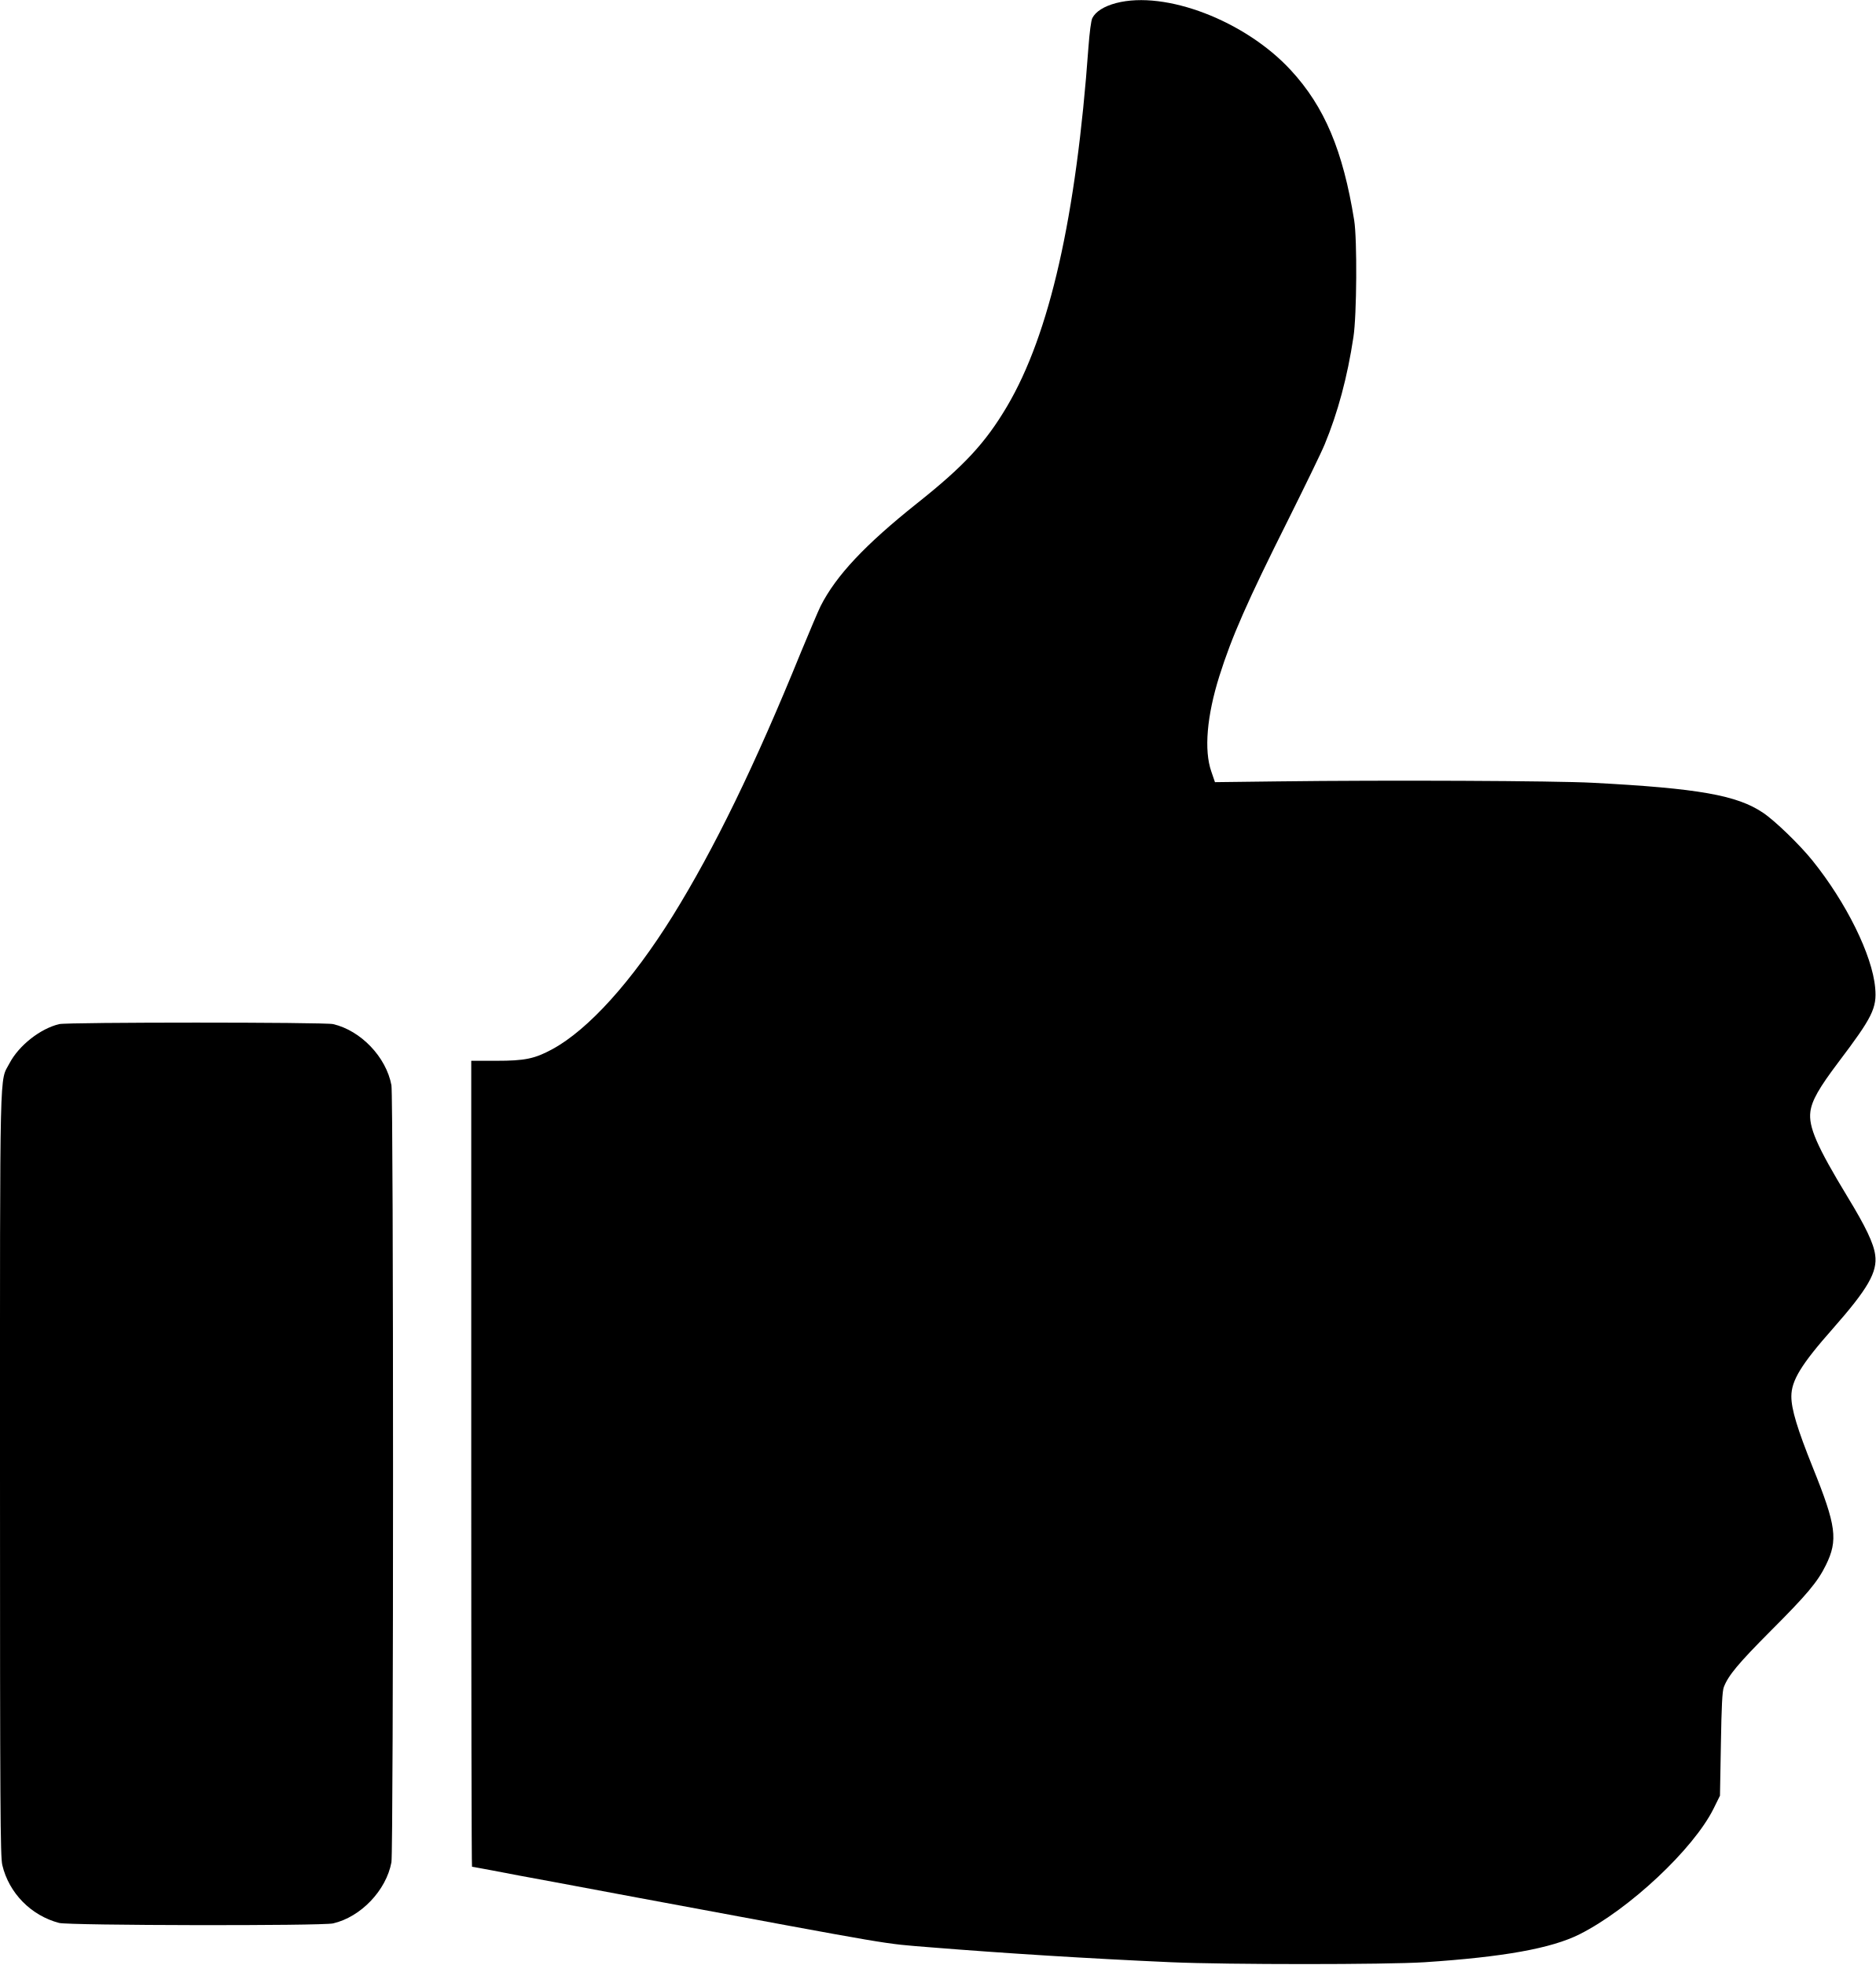
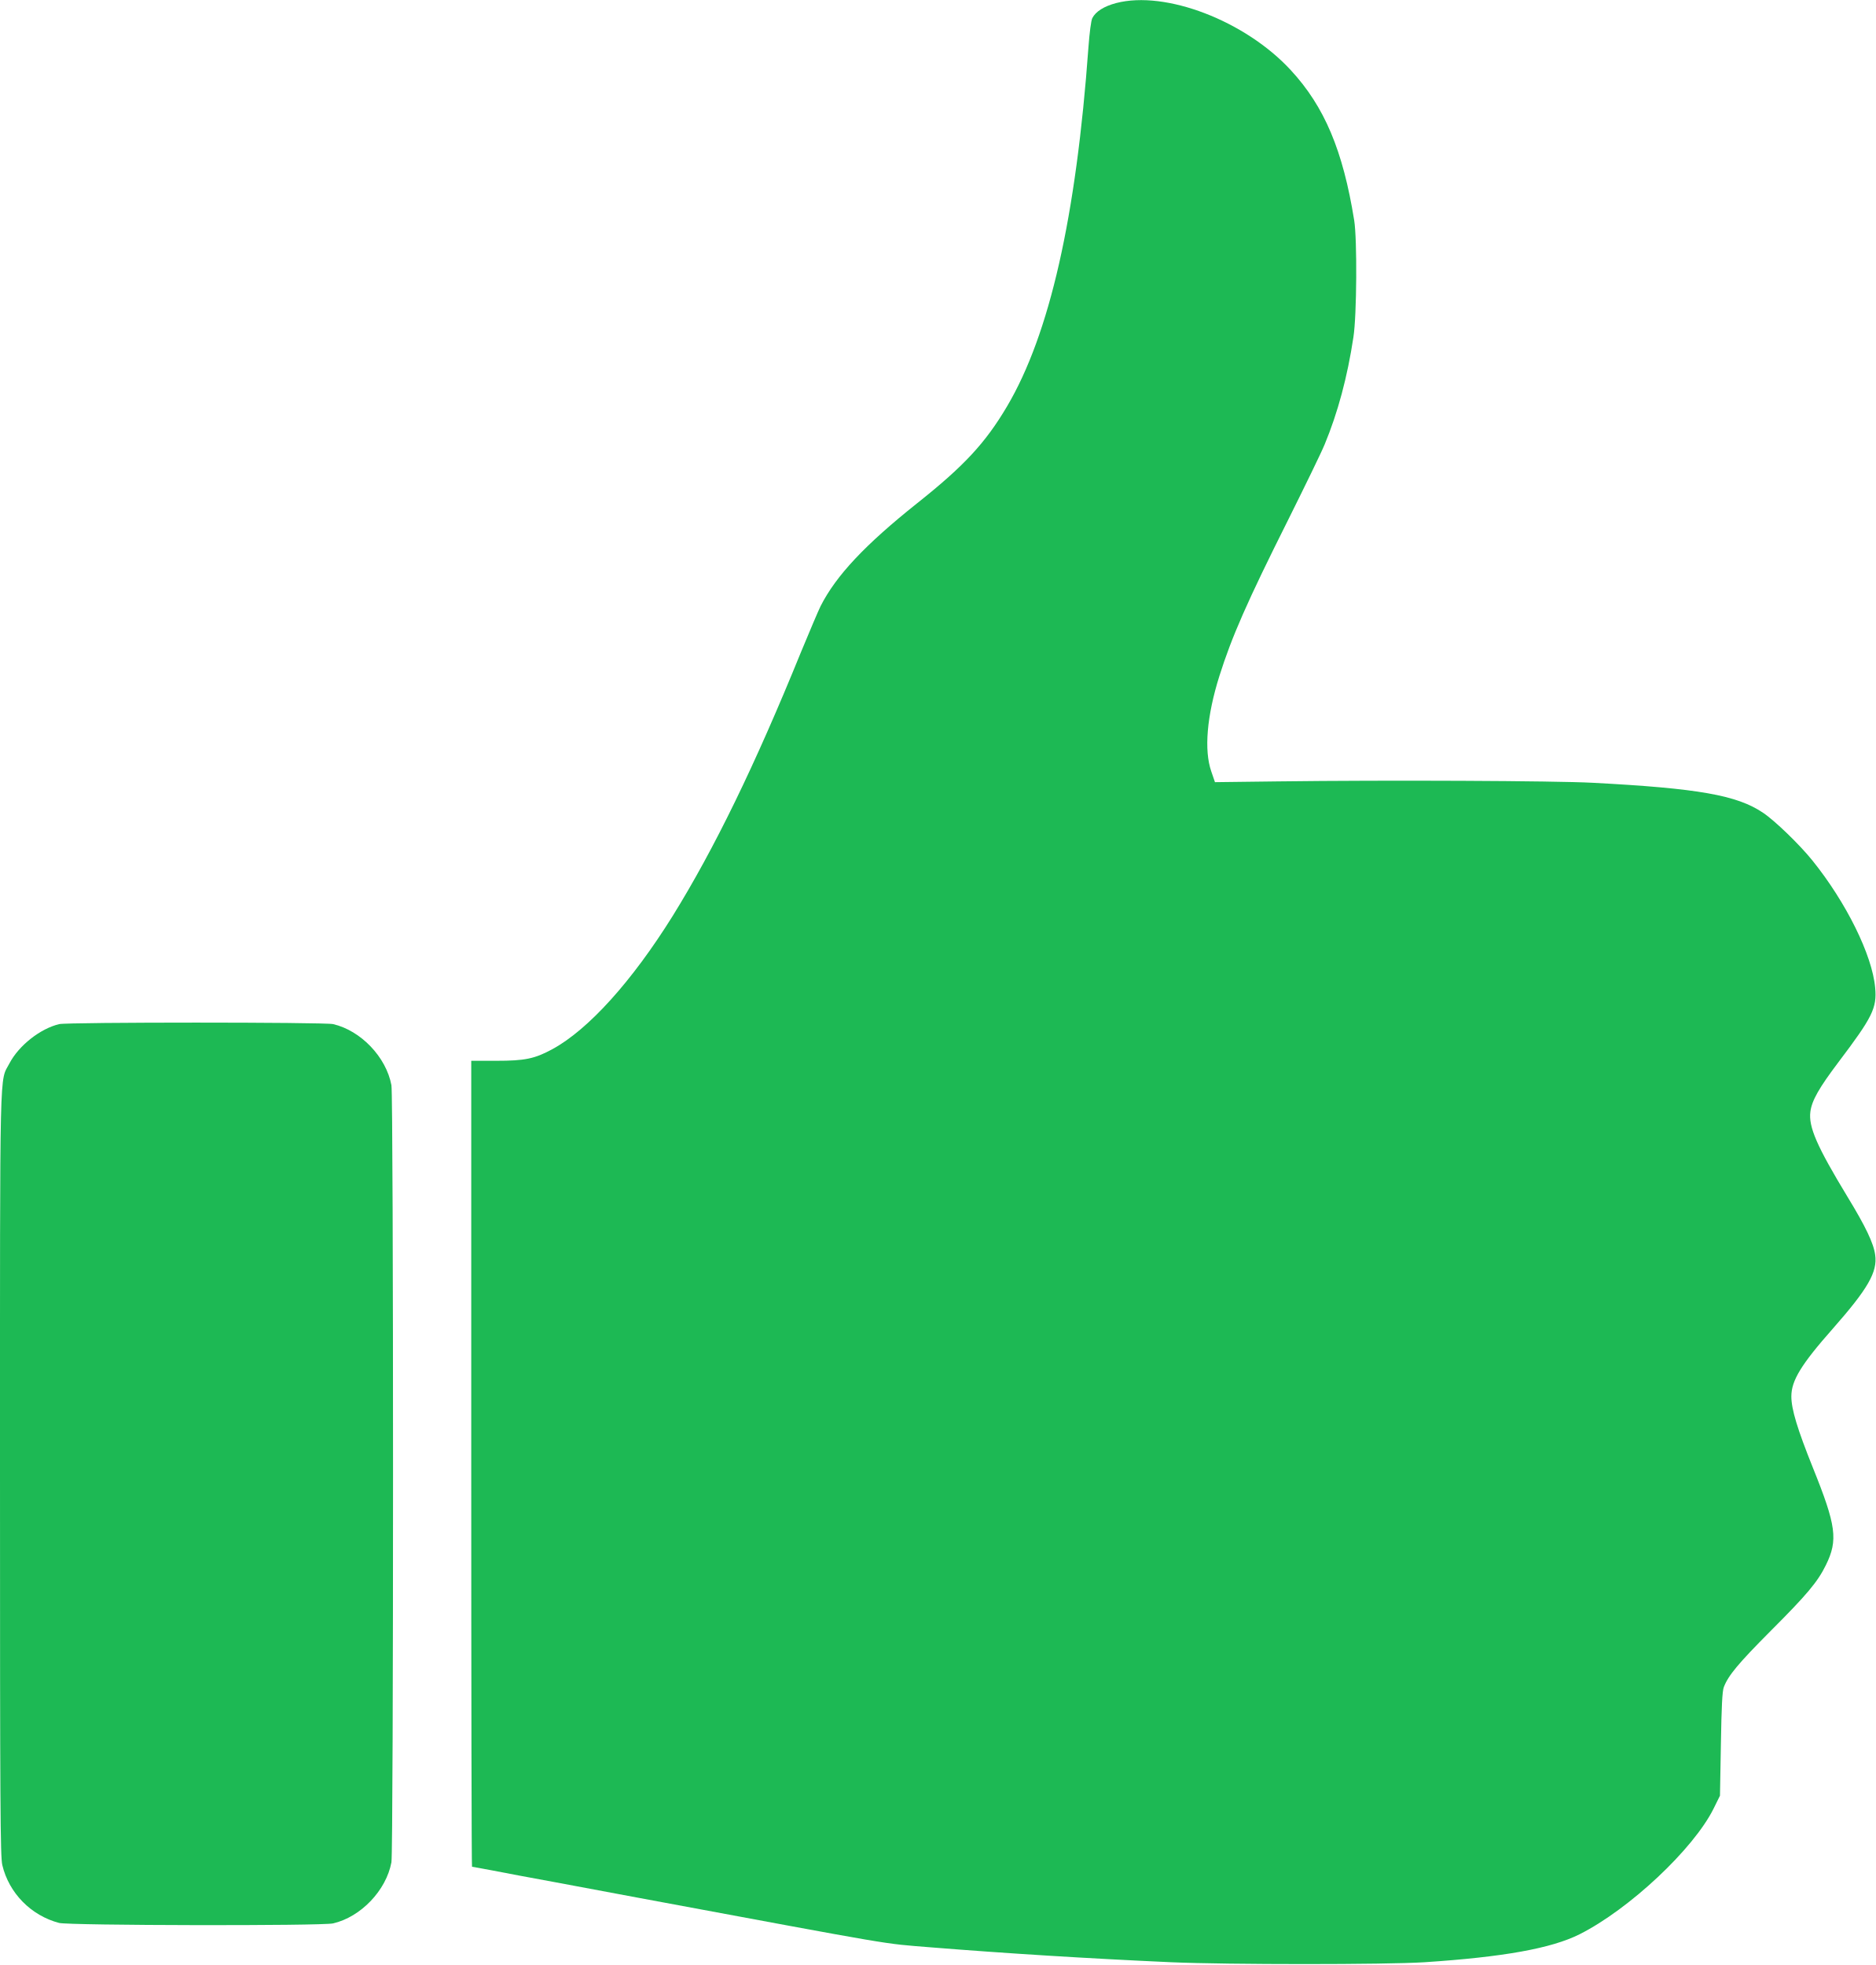
<svg xmlns="http://www.w3.org/2000/svg" version="1.0" width="1222pt" height="1280pt" viewBox="0 0 1222 1280" preserveAspectRatio="xMidYMid meet">
-   <g transform="translate(0,1280) scale(0.1,-0.1)" fill="#000000" stroke="none">
+   <g transform="translate(0,1280) scale(0.1,-0.1)" fill="#1db954" stroke="none">
    <path d="M7271 12780 c-79 -21 -133 -55 -155 -98 -8 -16 -18 -93 -25 -187 -80 -1109 -253 -1873 -531 -2343 -141 -238 -279 -387 -585 -630 -340 -271 -528 -471 -629 -670 -15 -30 -72 -165 -128 -300 -300 -738 -565 -1282 -836 -1719 -265 -425 -548 -739 -783 -867 -116 -63 -180 -76 -365 -76 l-164 0 0 -2625 c0 -1444 2 -2625 5 -2625 3 0 62 -11 132 -24 71 -14 251 -48 400 -75 150 -28 393 -73 540 -101 1744 -324 1588 -298 1917 -325 485 -39 1028 -73 1566 -97 369 -16 1398 -16 1650 0 515 34 826 90 1010 182 324 163 742 555 873 818 l42 85 6 336 c4 246 9 345 19 371 29 76 94 154 305 366 236 236 306 319 360 429 80 163 68 256 -85 635 -101 252 -140 380 -140 464 0 103 64 208 270 441 229 260 292 369 276 481 -10 75 -62 184 -179 376 -202 333 -256 458 -243 557 10 73 56 154 182 321 223 295 252 353 240 486 -19 213 -189 556 -409 829 -83 103 -245 260 -322 311 -169 114 -421 159 -1110 195 -242 13 -1334 18 -2050 9 l-410 -5 -24 70 c-48 138 -29 362 53 622 81 256 179 480 450 1021 107 215 214 434 236 488 85 205 148 438 187 698 22 140 25 637 5 761 -73 454 -193 740 -413 978 -296 321 -816 521 -1138 437z" />
    <path d="M386 6129 c-123 -29 -263 -139 -324 -255 -66 -127 -62 65 -62 -2674 0 -2181 2 -2493 15 -2549 43 -182 187 -329 370 -377 64 -17 1712 -20 1785 -3 181 42 346 215 380 398 14 74 14 4988 0 5062 -34 183 -199 356 -380 398 -57 13 -1728 13 -1784 0z" />
  </g>
</svg>
